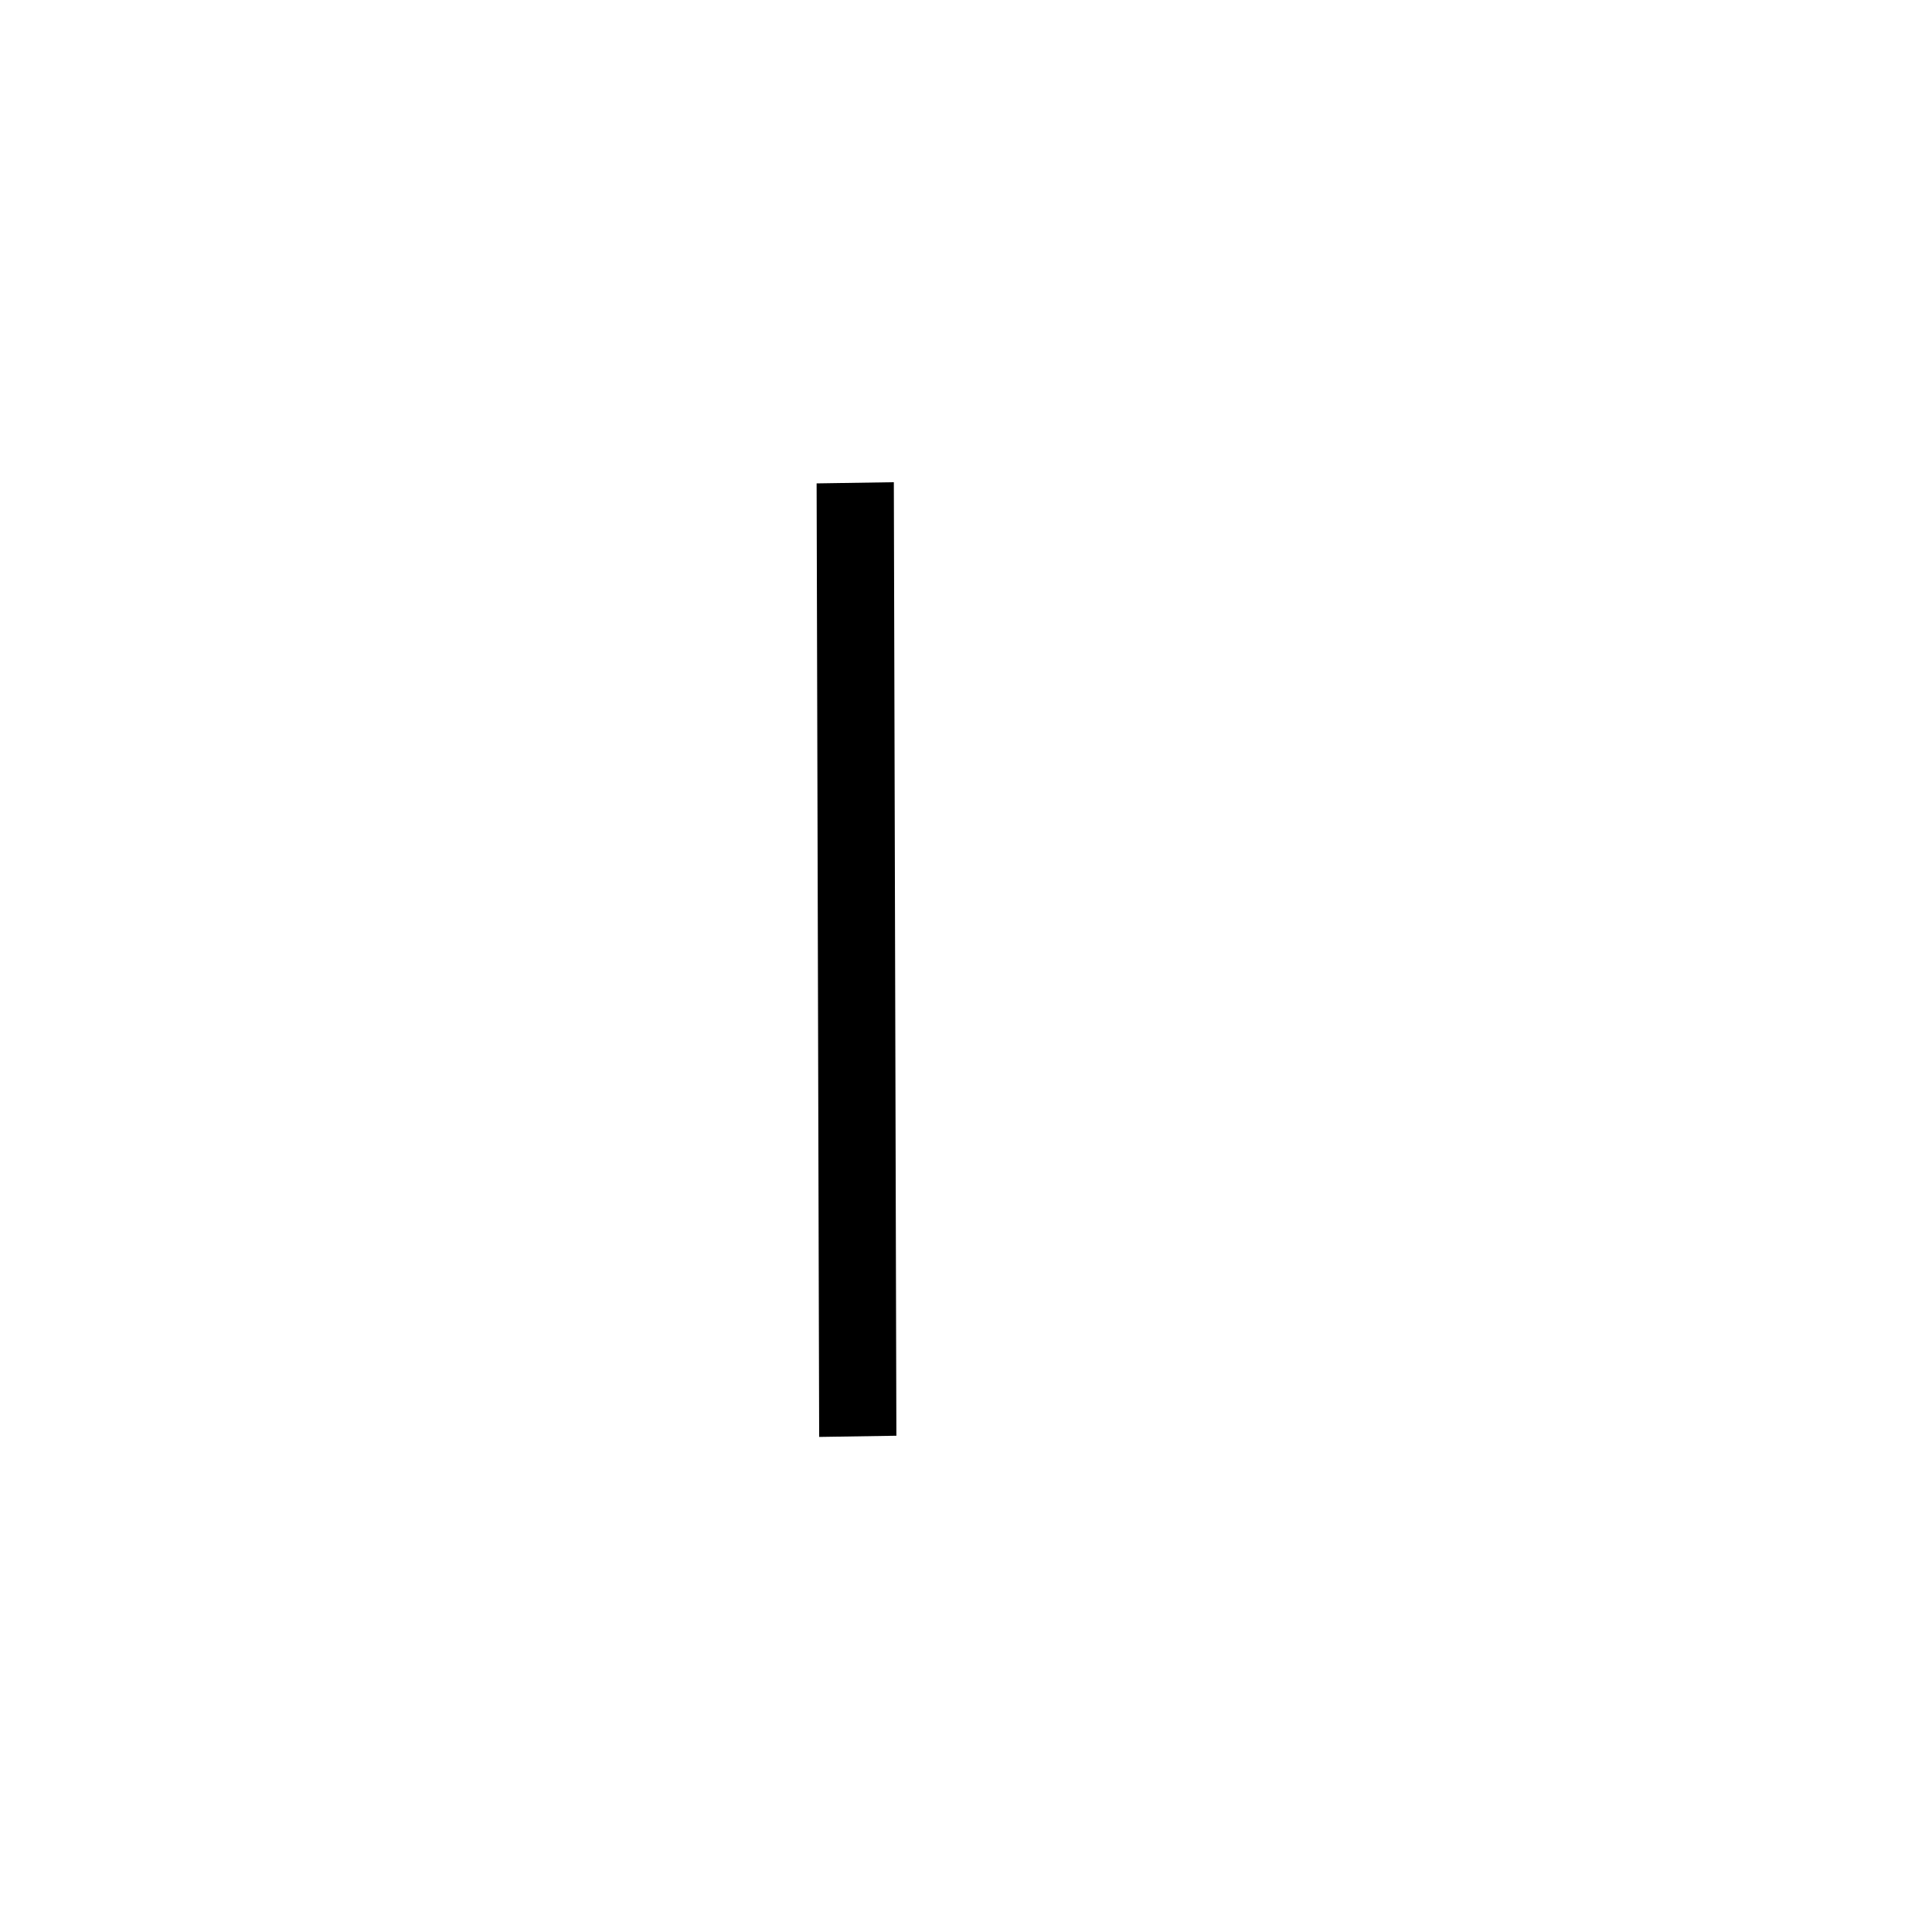
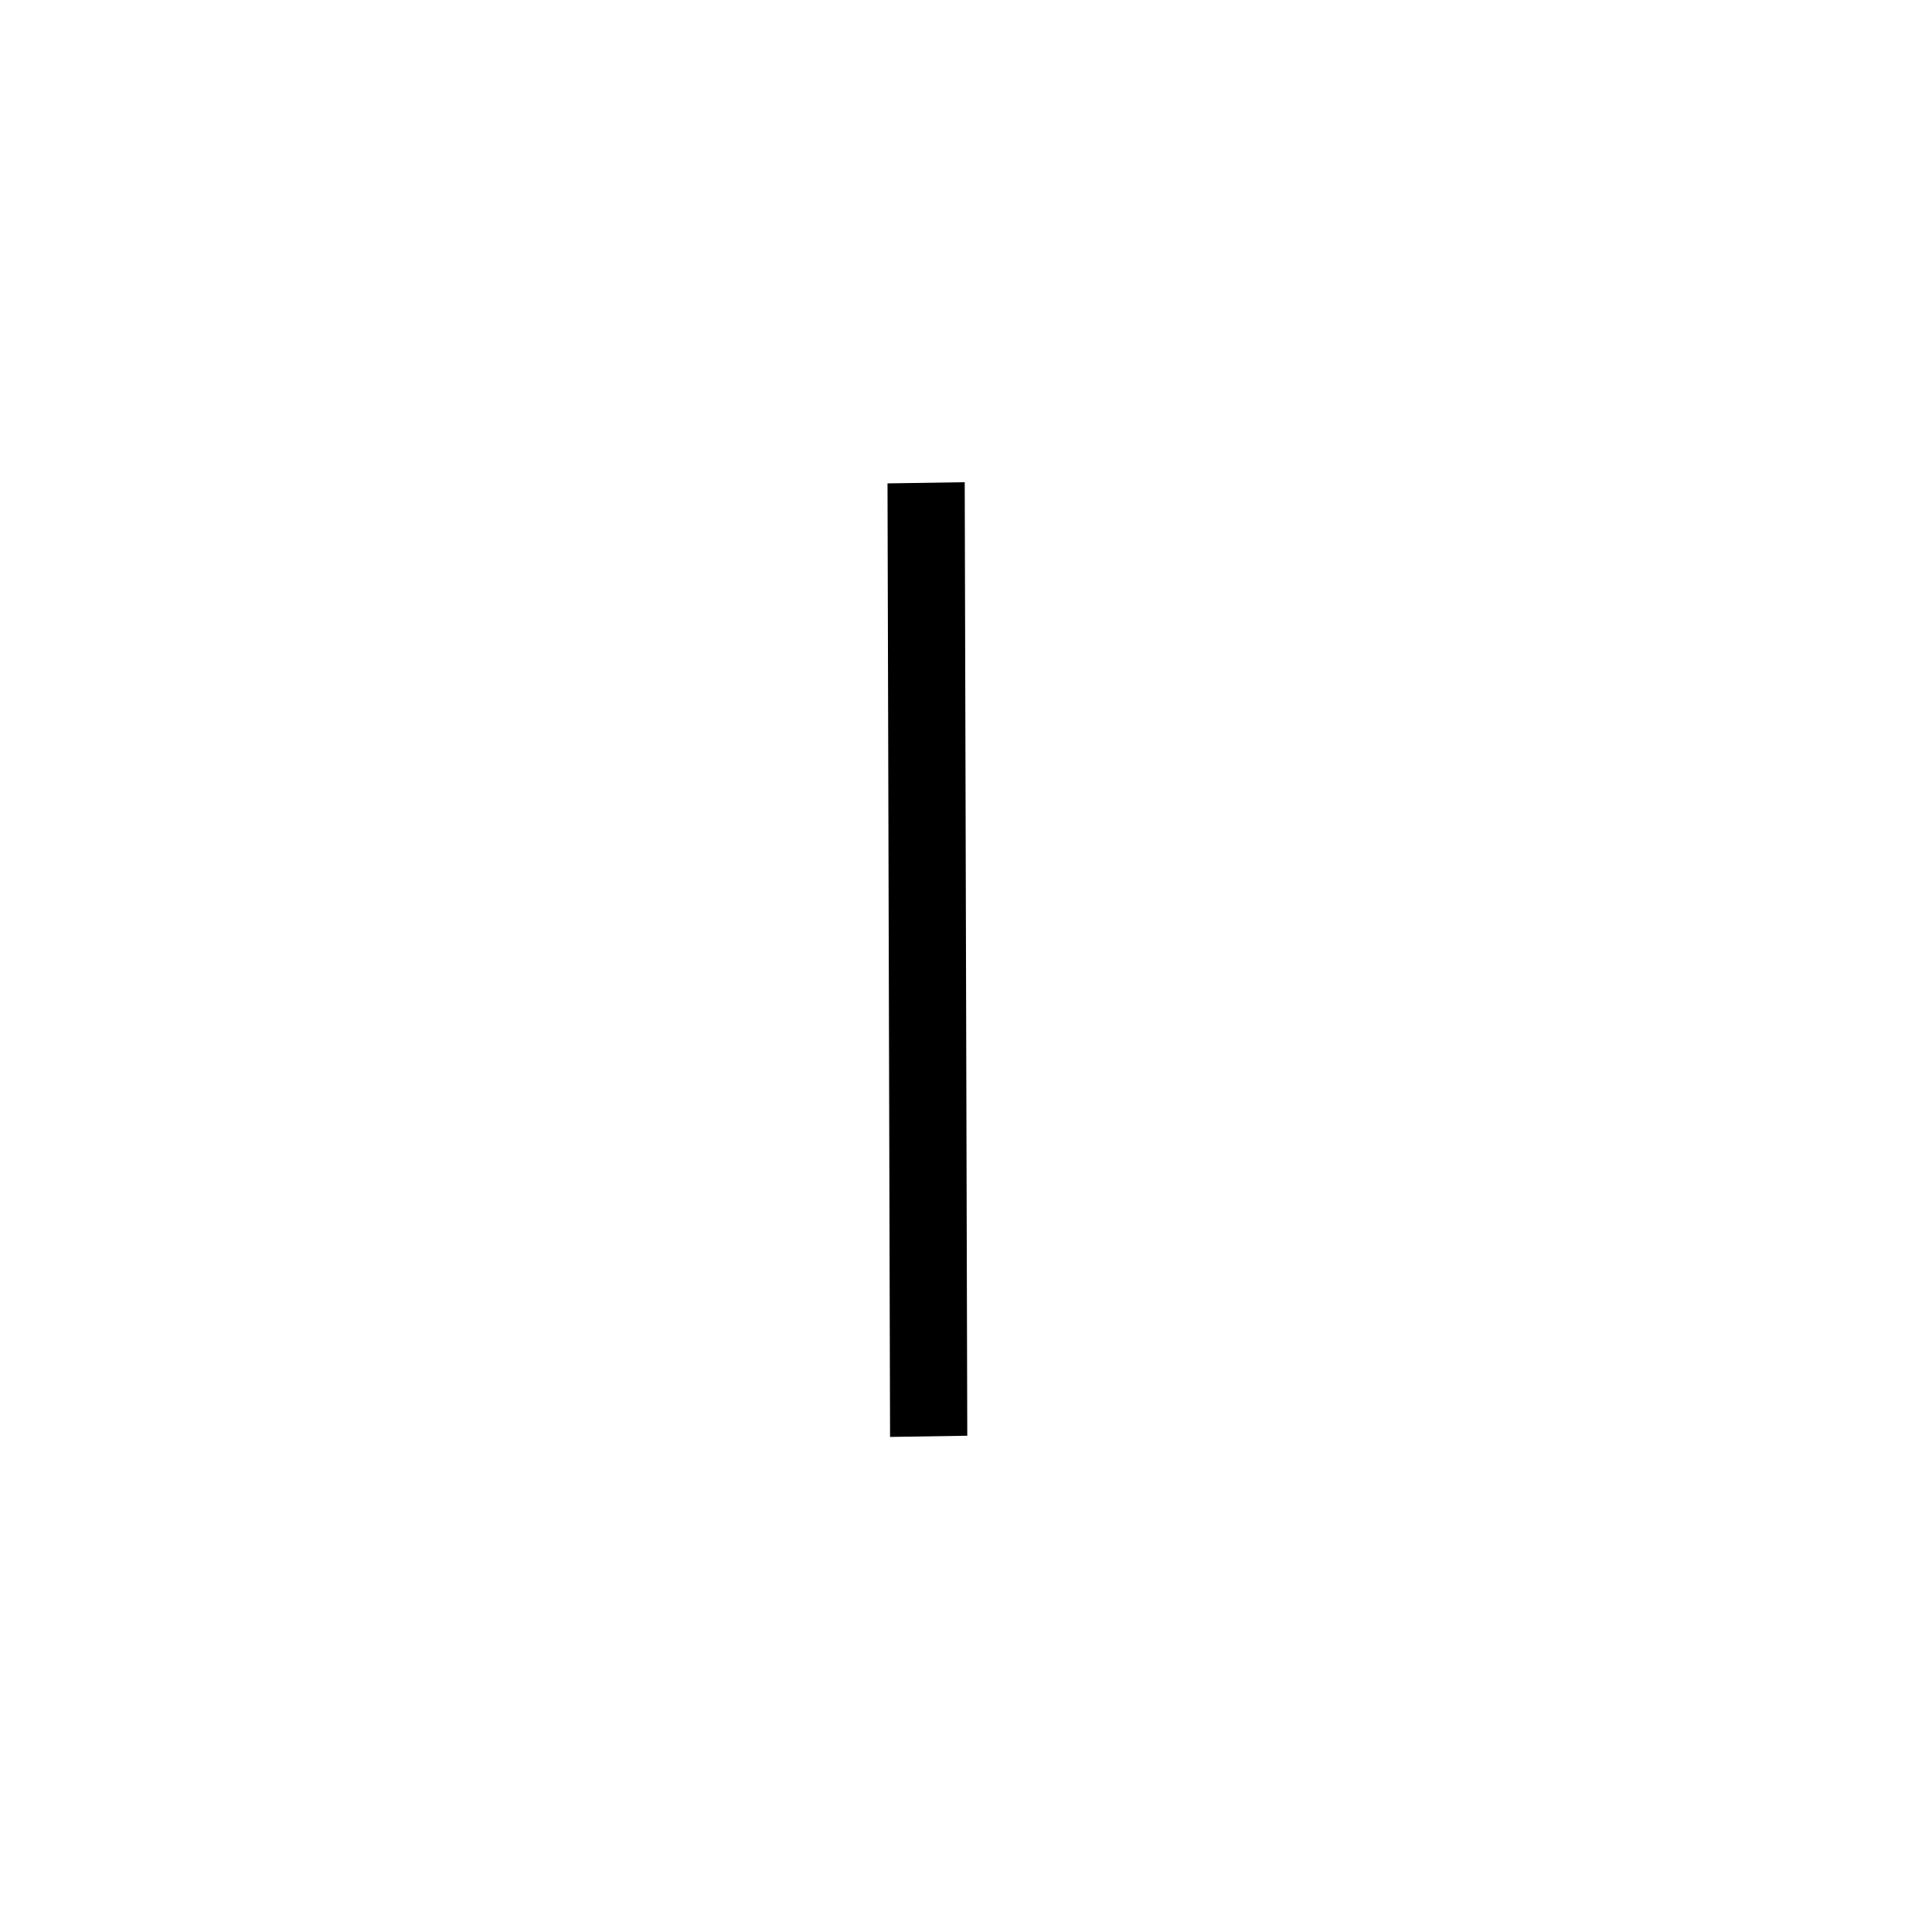
- <svg xmlns="http://www.w3.org/2000/svg" width="1000" height="1000" viewBox="60 0 164 264.583" version="1.1" id="svg1">
+ <svg xmlns="http://www.w3.org/2000/svg" width="1000" height="1000" viewBox="0 0 264.583 264.583" version="1.1" id="svg1">
  <defs id="defs1" />
  <rect style="fill:#000000;stroke-width:4.709" id="rect2" width="10.576" height="130.585" x="121.375" y="68.07" transform="matrix(0.9998812,-0.01541142,0.00267183,0.9999964,0,0)" />
</svg>
